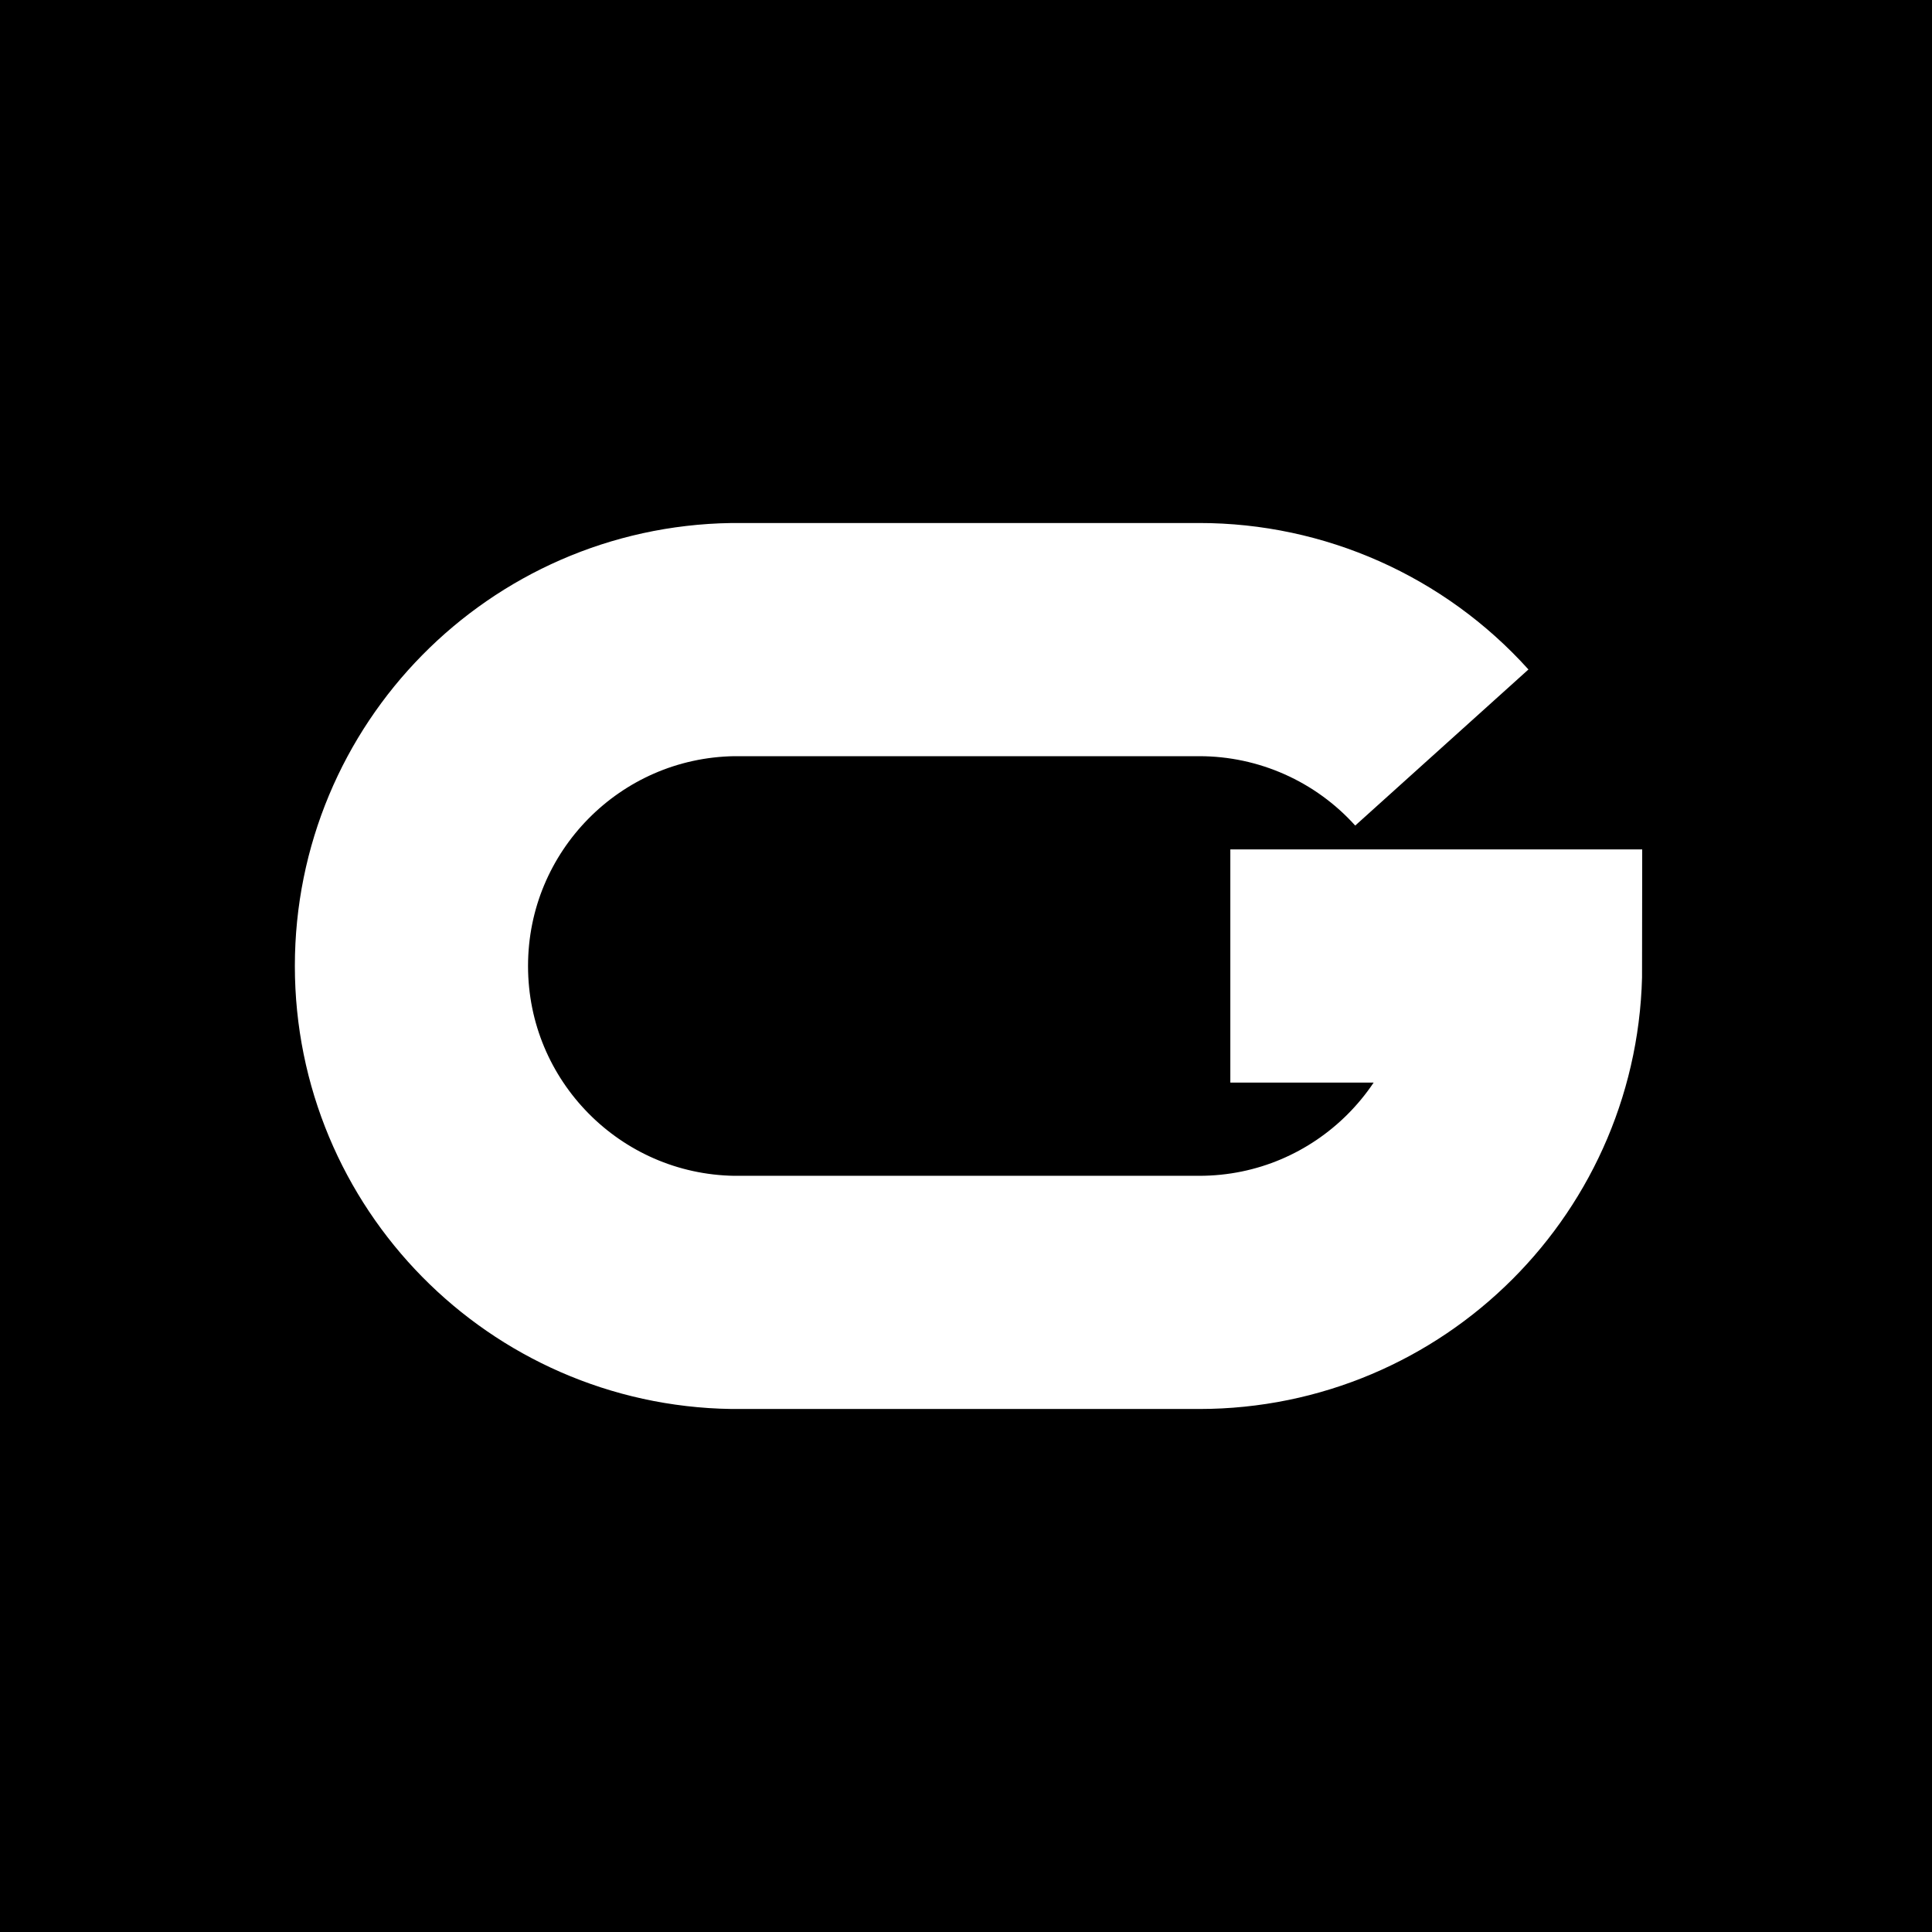
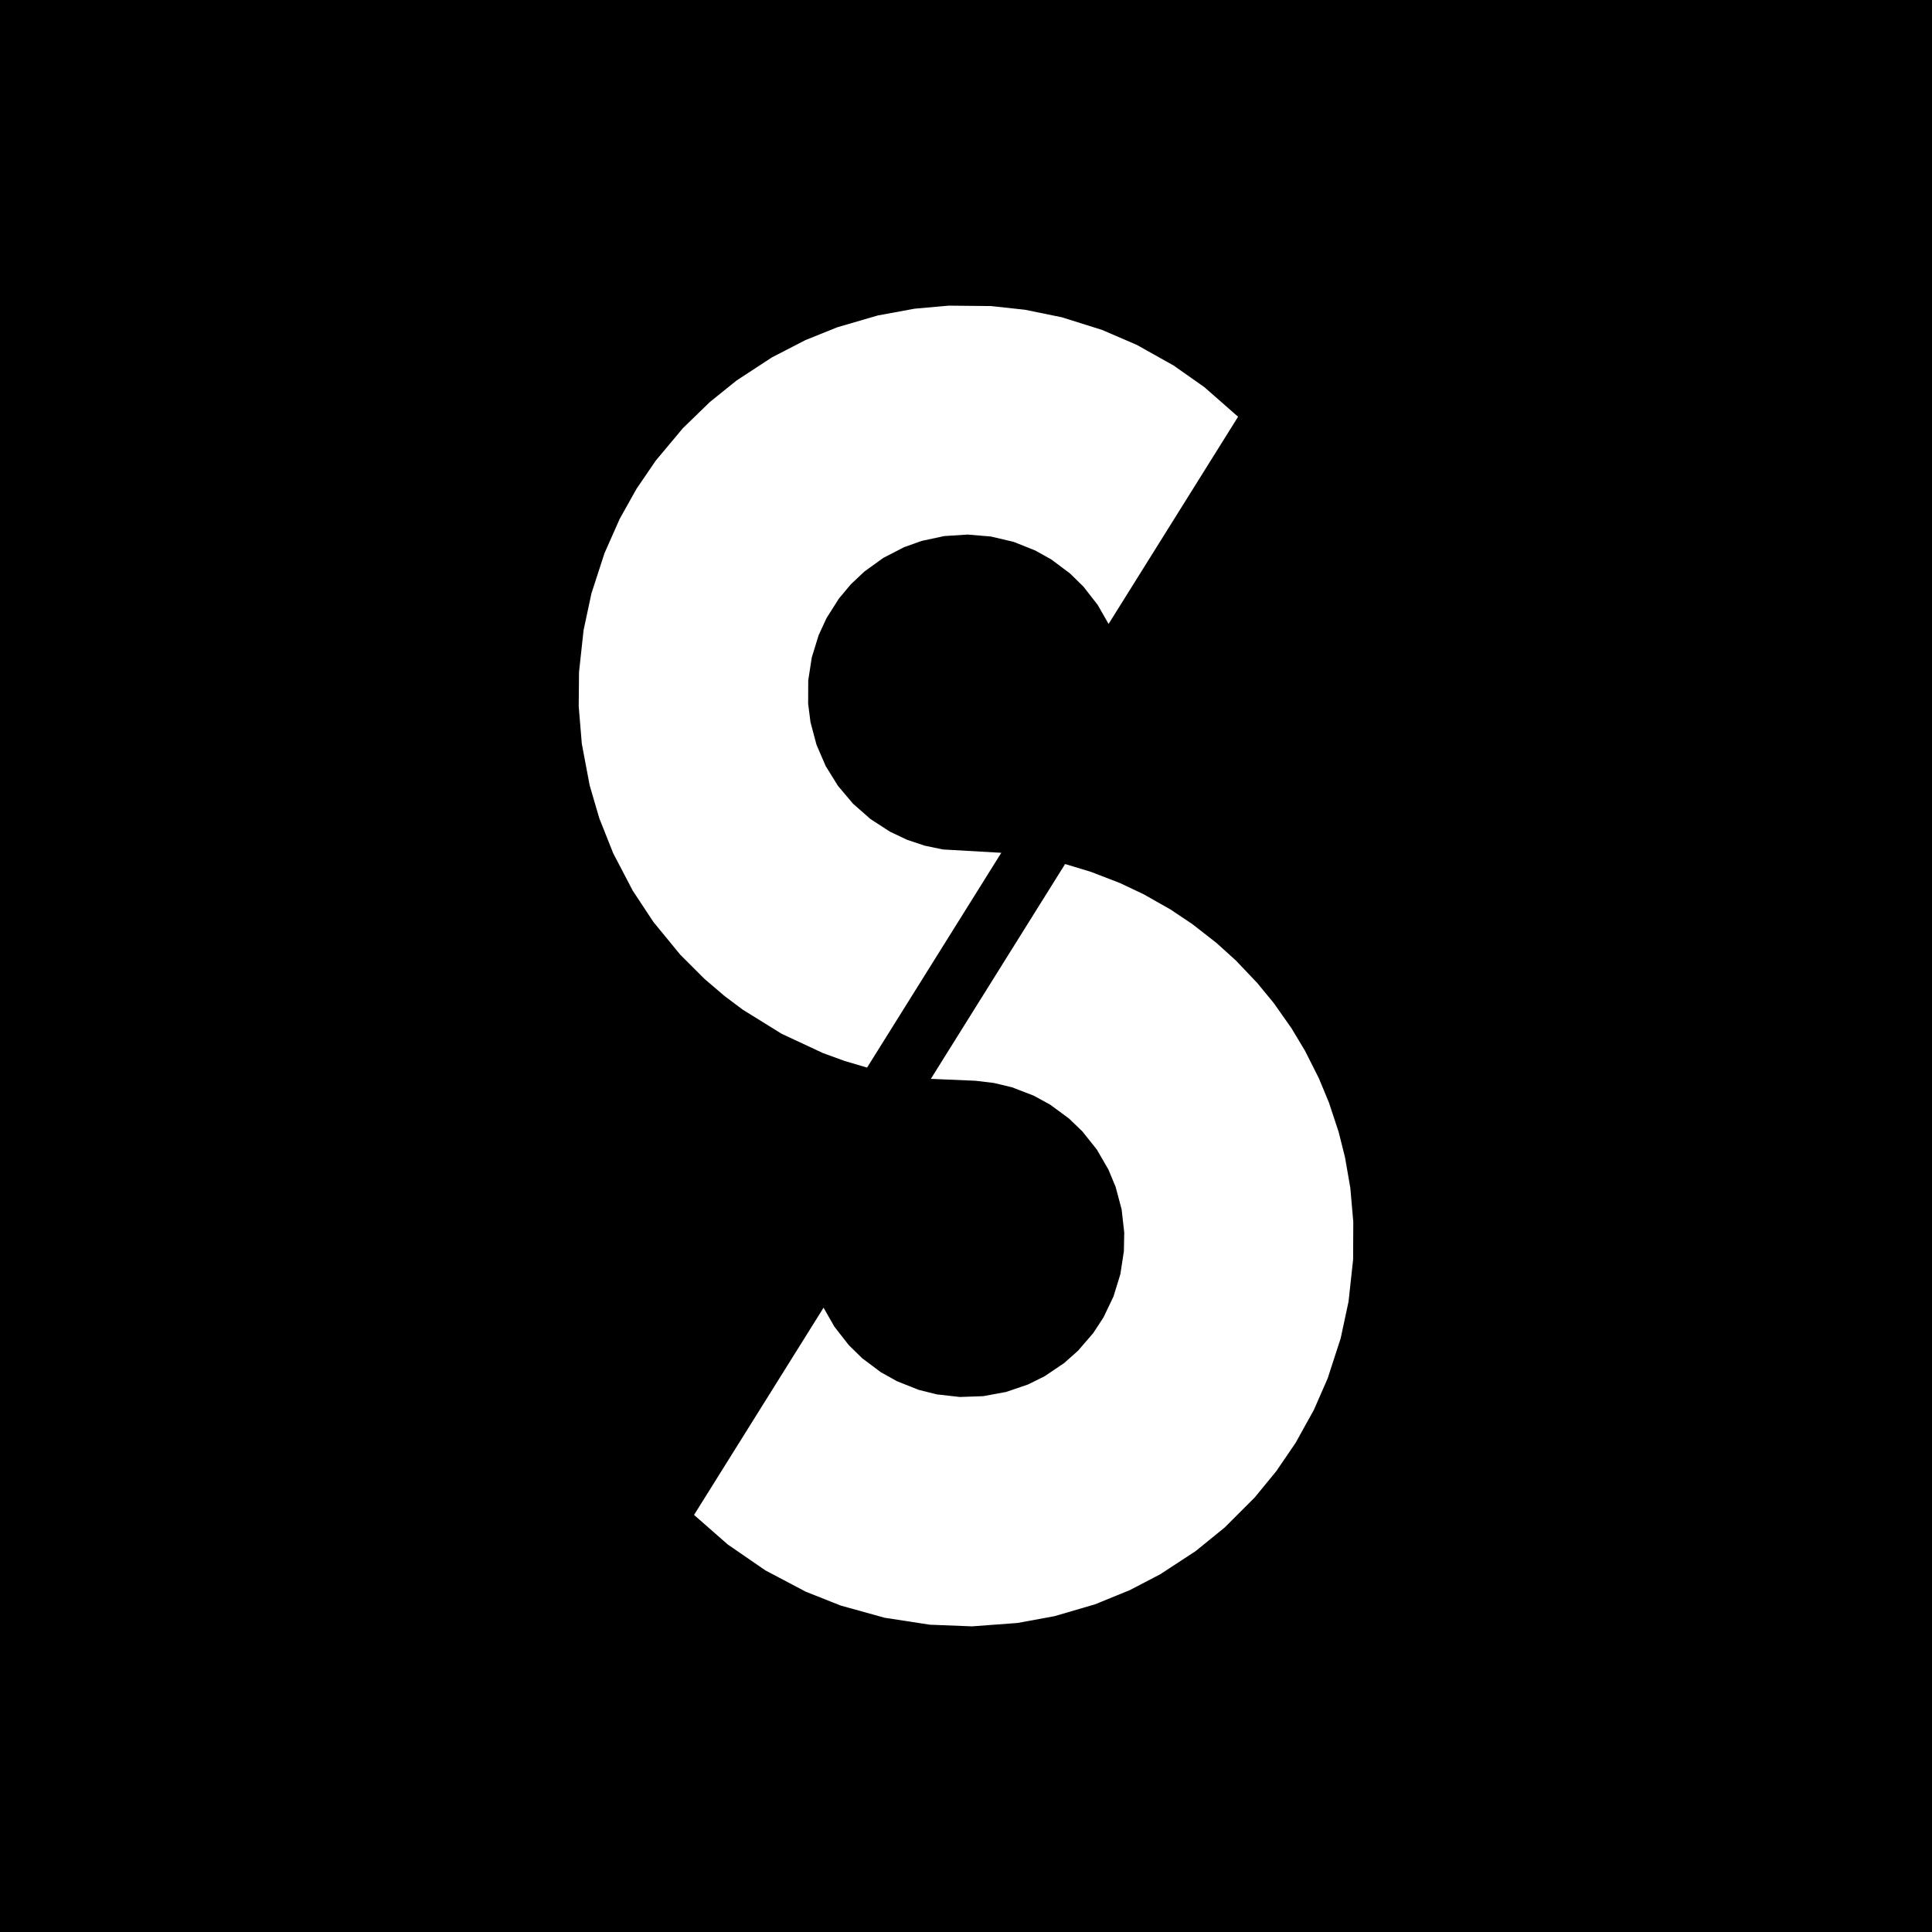
<svg xmlns="http://www.w3.org/2000/svg" width="1024" height="1024" viewBox="0 0 1024 1024">
-   <rect width="1024" height="1024" fill="#000000" />
-   <path d="M764.2,396.2 A173.021,173.021 0 0 0 635.6,339.0 L388.4,339.0 A173.021,173.021 0 0 0 388.4,685.0 L635.6,685.0 A173.021,173.021 0 0 0 808.6,512.0 L652.1,512.0" fill="none" stroke="#FFFFFF" stroke-width="123.59" stroke-linejoin="miter" stroke-miterlimit="10" />
+   <rect width="1024" height="1024" fill="#000" />
+   <path d="M493.37,571.82 L516.98,572.82 L526.78,573.99 L536.39,576.29 L547.91,580.73 L556.58,585.48 L566.53,592.79 L573.65,599.63 L581.34,609.29 L587.53,619.97 L591.31,629.10 L594.49,641.02 L595.87,653.29 L595.68,663.17 L593.81,675.37 L590.17,687.17 L584.84,698.31 L579.43,706.57 L571.37,715.92 L563.98,722.48 L553.75,729.39 L544.91,733.79 L533.22,737.77 L521.08,740.00 L508.74,740.43 L496.47,739.04 L486.89,736.64 L475.42,732.08 L466.80,727.26 L456.92,719.85 L449.87,712.94 L442.27,703.21 L436.50,693.10 L367.86,802.94 L385.73,818.61 L405.66,832.33 L427.05,843.62 L445.58,850.98 L468.88,857.44 L492.79,861.12 L515.17,862.00 L539.29,860.21 L558.90,856.61 L580.40,850.32 L598.86,842.78 L614.95,834.39 L633.70,822.13 L649.16,809.56 L665.01,793.71 L676.51,779.68 L686.73,764.69 L696.39,747.25 L703.67,730.63 L710.59,709.32 L714.76,689.84 L717.18,667.56 L717.27,647.62 L715.69,629.55 L712.89,613.44 L709.51,599.96 L704.38,584.43 L699.07,571.60 L691.71,556.99 L684.57,545.08 L675.16,531.70 L666.34,520.97 L655.07,509.12 L644.78,499.79 L631.88,489.73 L620.33,482.01 L606.10,473.95 L593.54,468.01 L578.28,462.12 L564.99,458.09 L564.51,457.97 Z M656.21,220.88 L638.34,205.20 L622.04,193.73 L602.50,182.78 L584.19,174.89 L562.82,168.17 L543.29,164.18 L525.25,162.22 L502.85,162.00 L484.78,163.61 L465.17,167.22 L443.67,173.50 L426.84,180.29 L409.12,189.43 L390.38,201.69 L376.24,213.07 L361.94,226.96 L347.56,244.14 L337.34,259.13 L328.48,274.97 L320.40,293.19 L313.48,314.50 L309.31,333.99 L306.89,356.26 L306.73,374.40 L308.38,394.27 L312.54,416.28 L317.64,433.69 L325.00,452.22 L335.37,472.08 L346.36,488.71 L360.57,506.02 L373.41,518.85 L383.97,527.87 L393.65,535.13 L414.20,547.88 L436.11,558.12 L447.49,562.27 L459.56,565.85 L530.70,452.00 L499.72,450.23 L490.06,448.21 L480.69,445.07 L471.76,440.84 L461.39,434.13 L452.12,425.98 L444.16,416.55 L437.65,406.06 L432.76,394.72 L429.58,382.79 L428.33,372.99 L428.38,360.65 L430.26,348.44 L433.90,336.65 L438.04,327.68 L444.64,317.25 L450.98,309.67 L458.17,302.90 L468.19,295.69 L479.16,290.03 L488.47,286.70 L500.54,284.12 L512.86,283.33 L525.16,284.36 L537.18,287.18 L548.65,291.74 L557.27,296.56 L567.15,303.97 L574.21,310.88 L581.80,320.61 L587.57,330.71 Z" fill="#FFFFFF" />
</svg>
